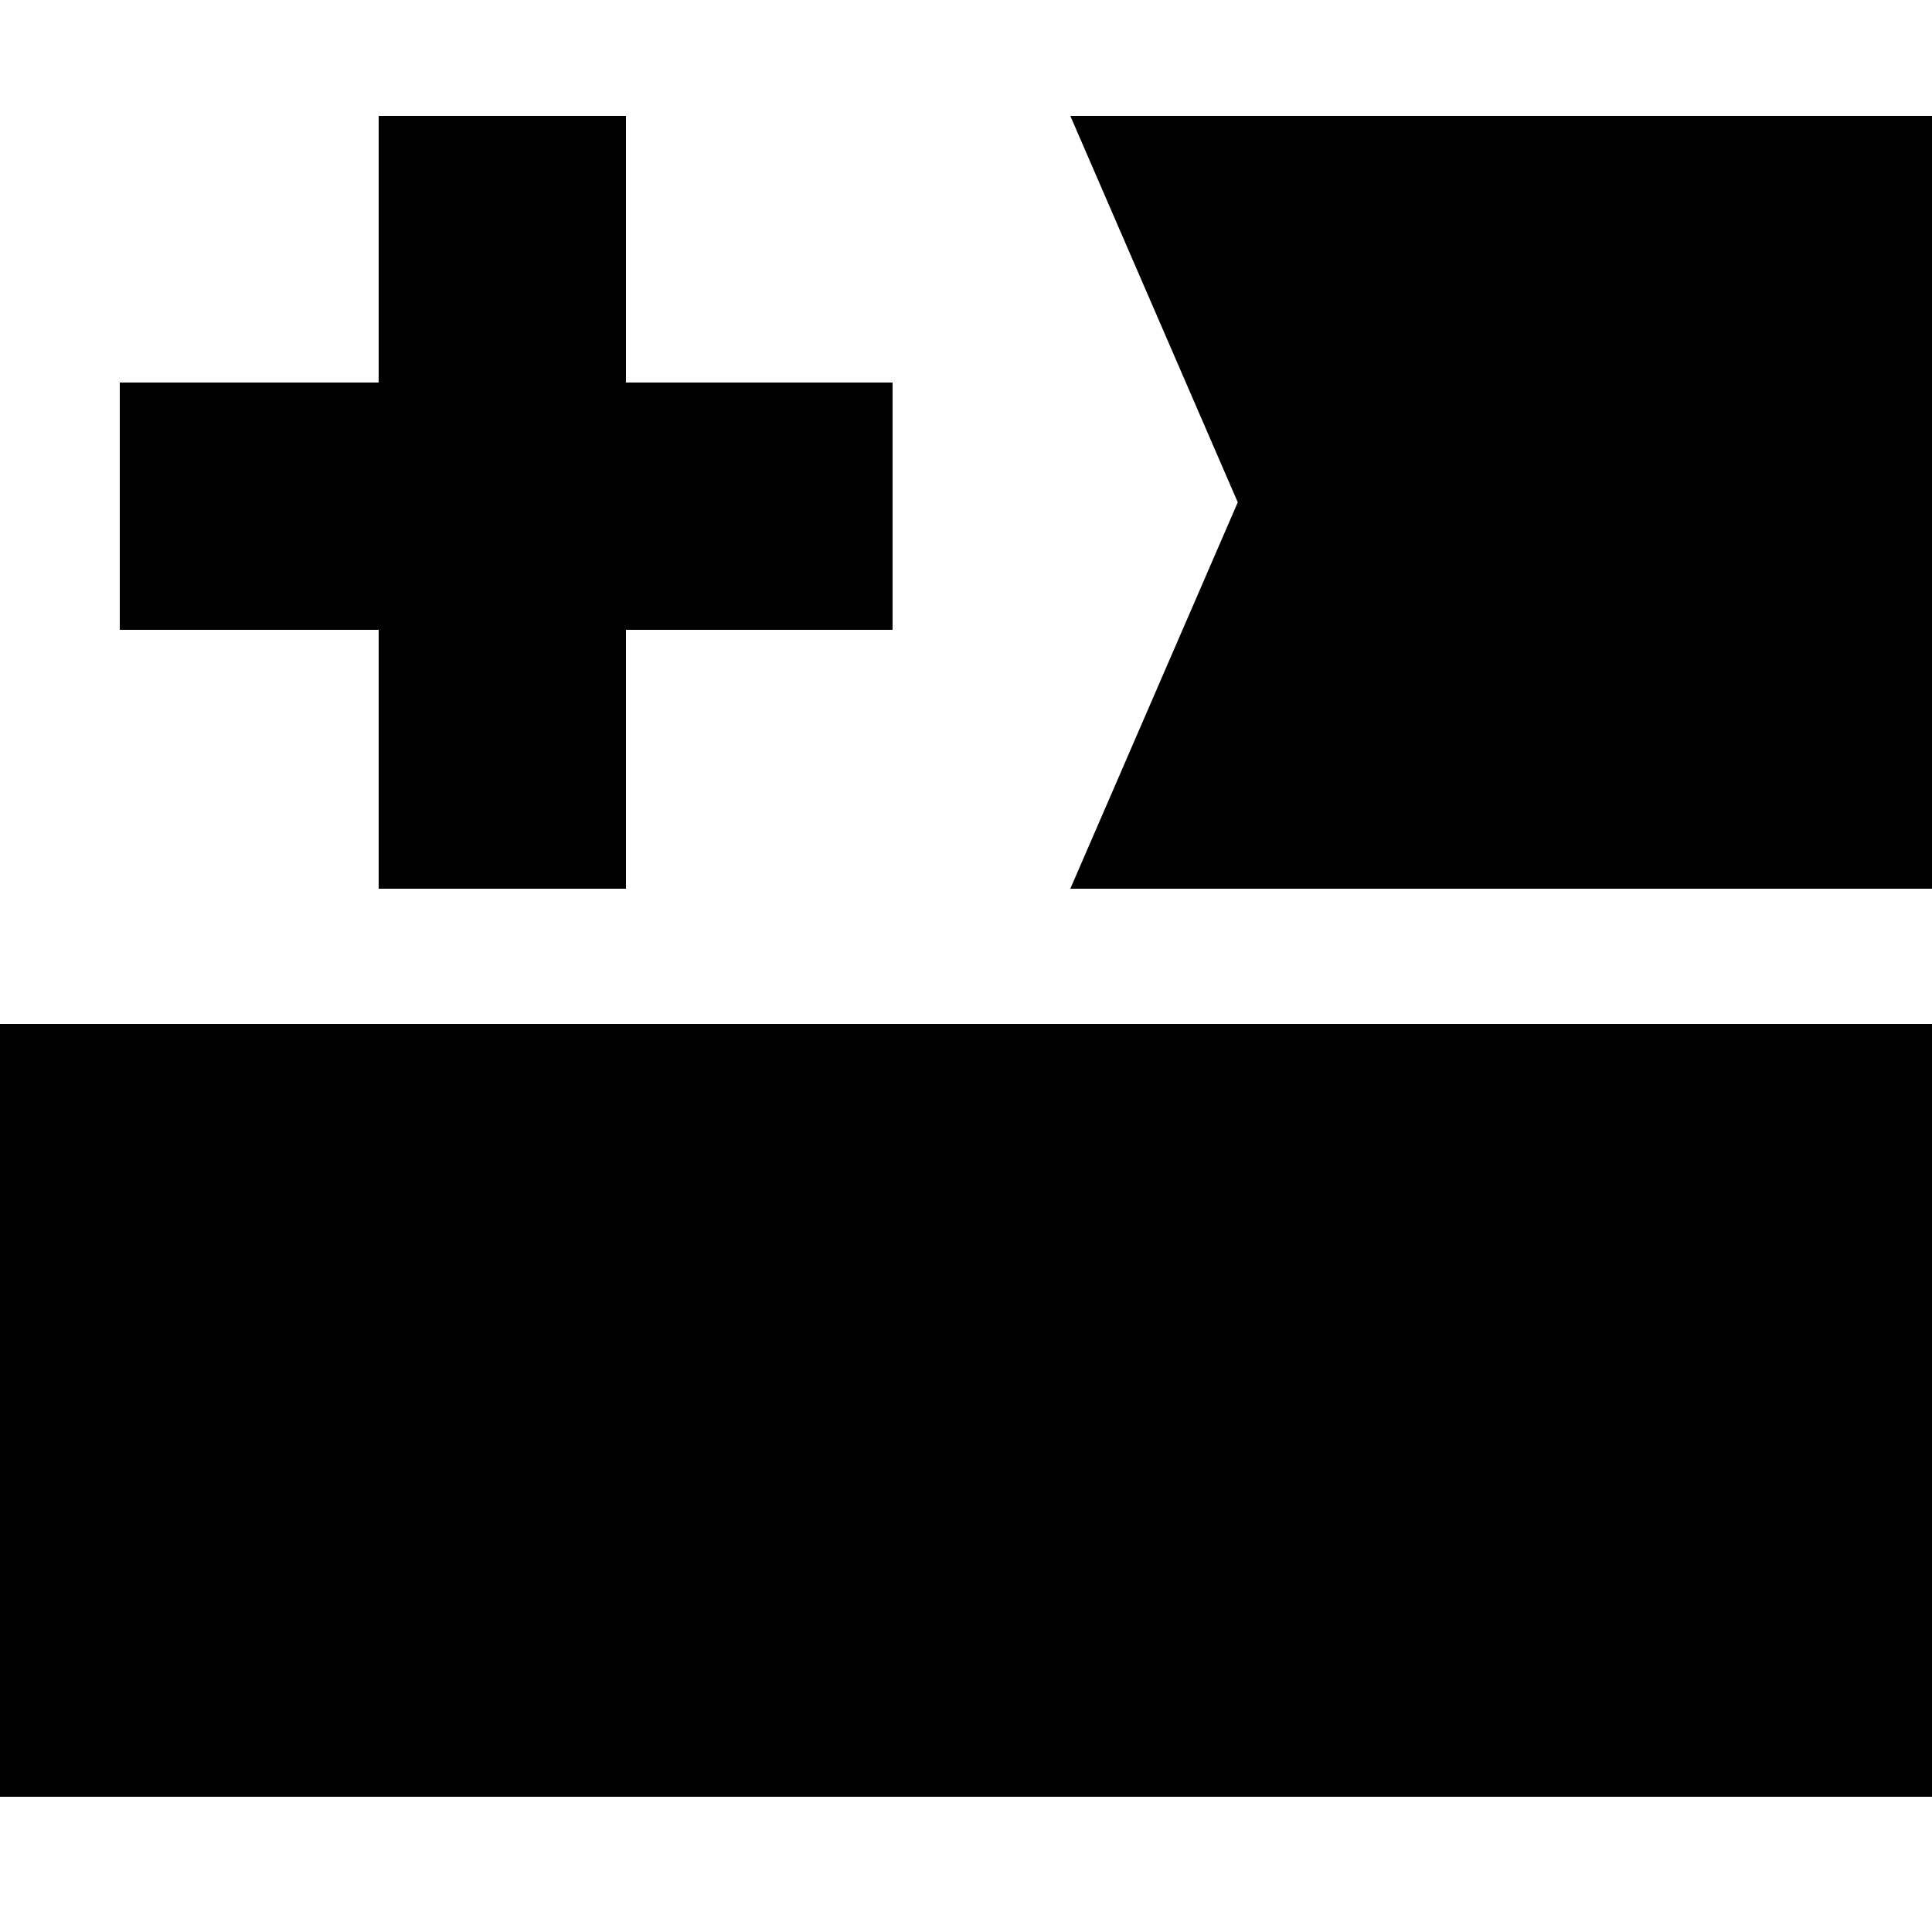
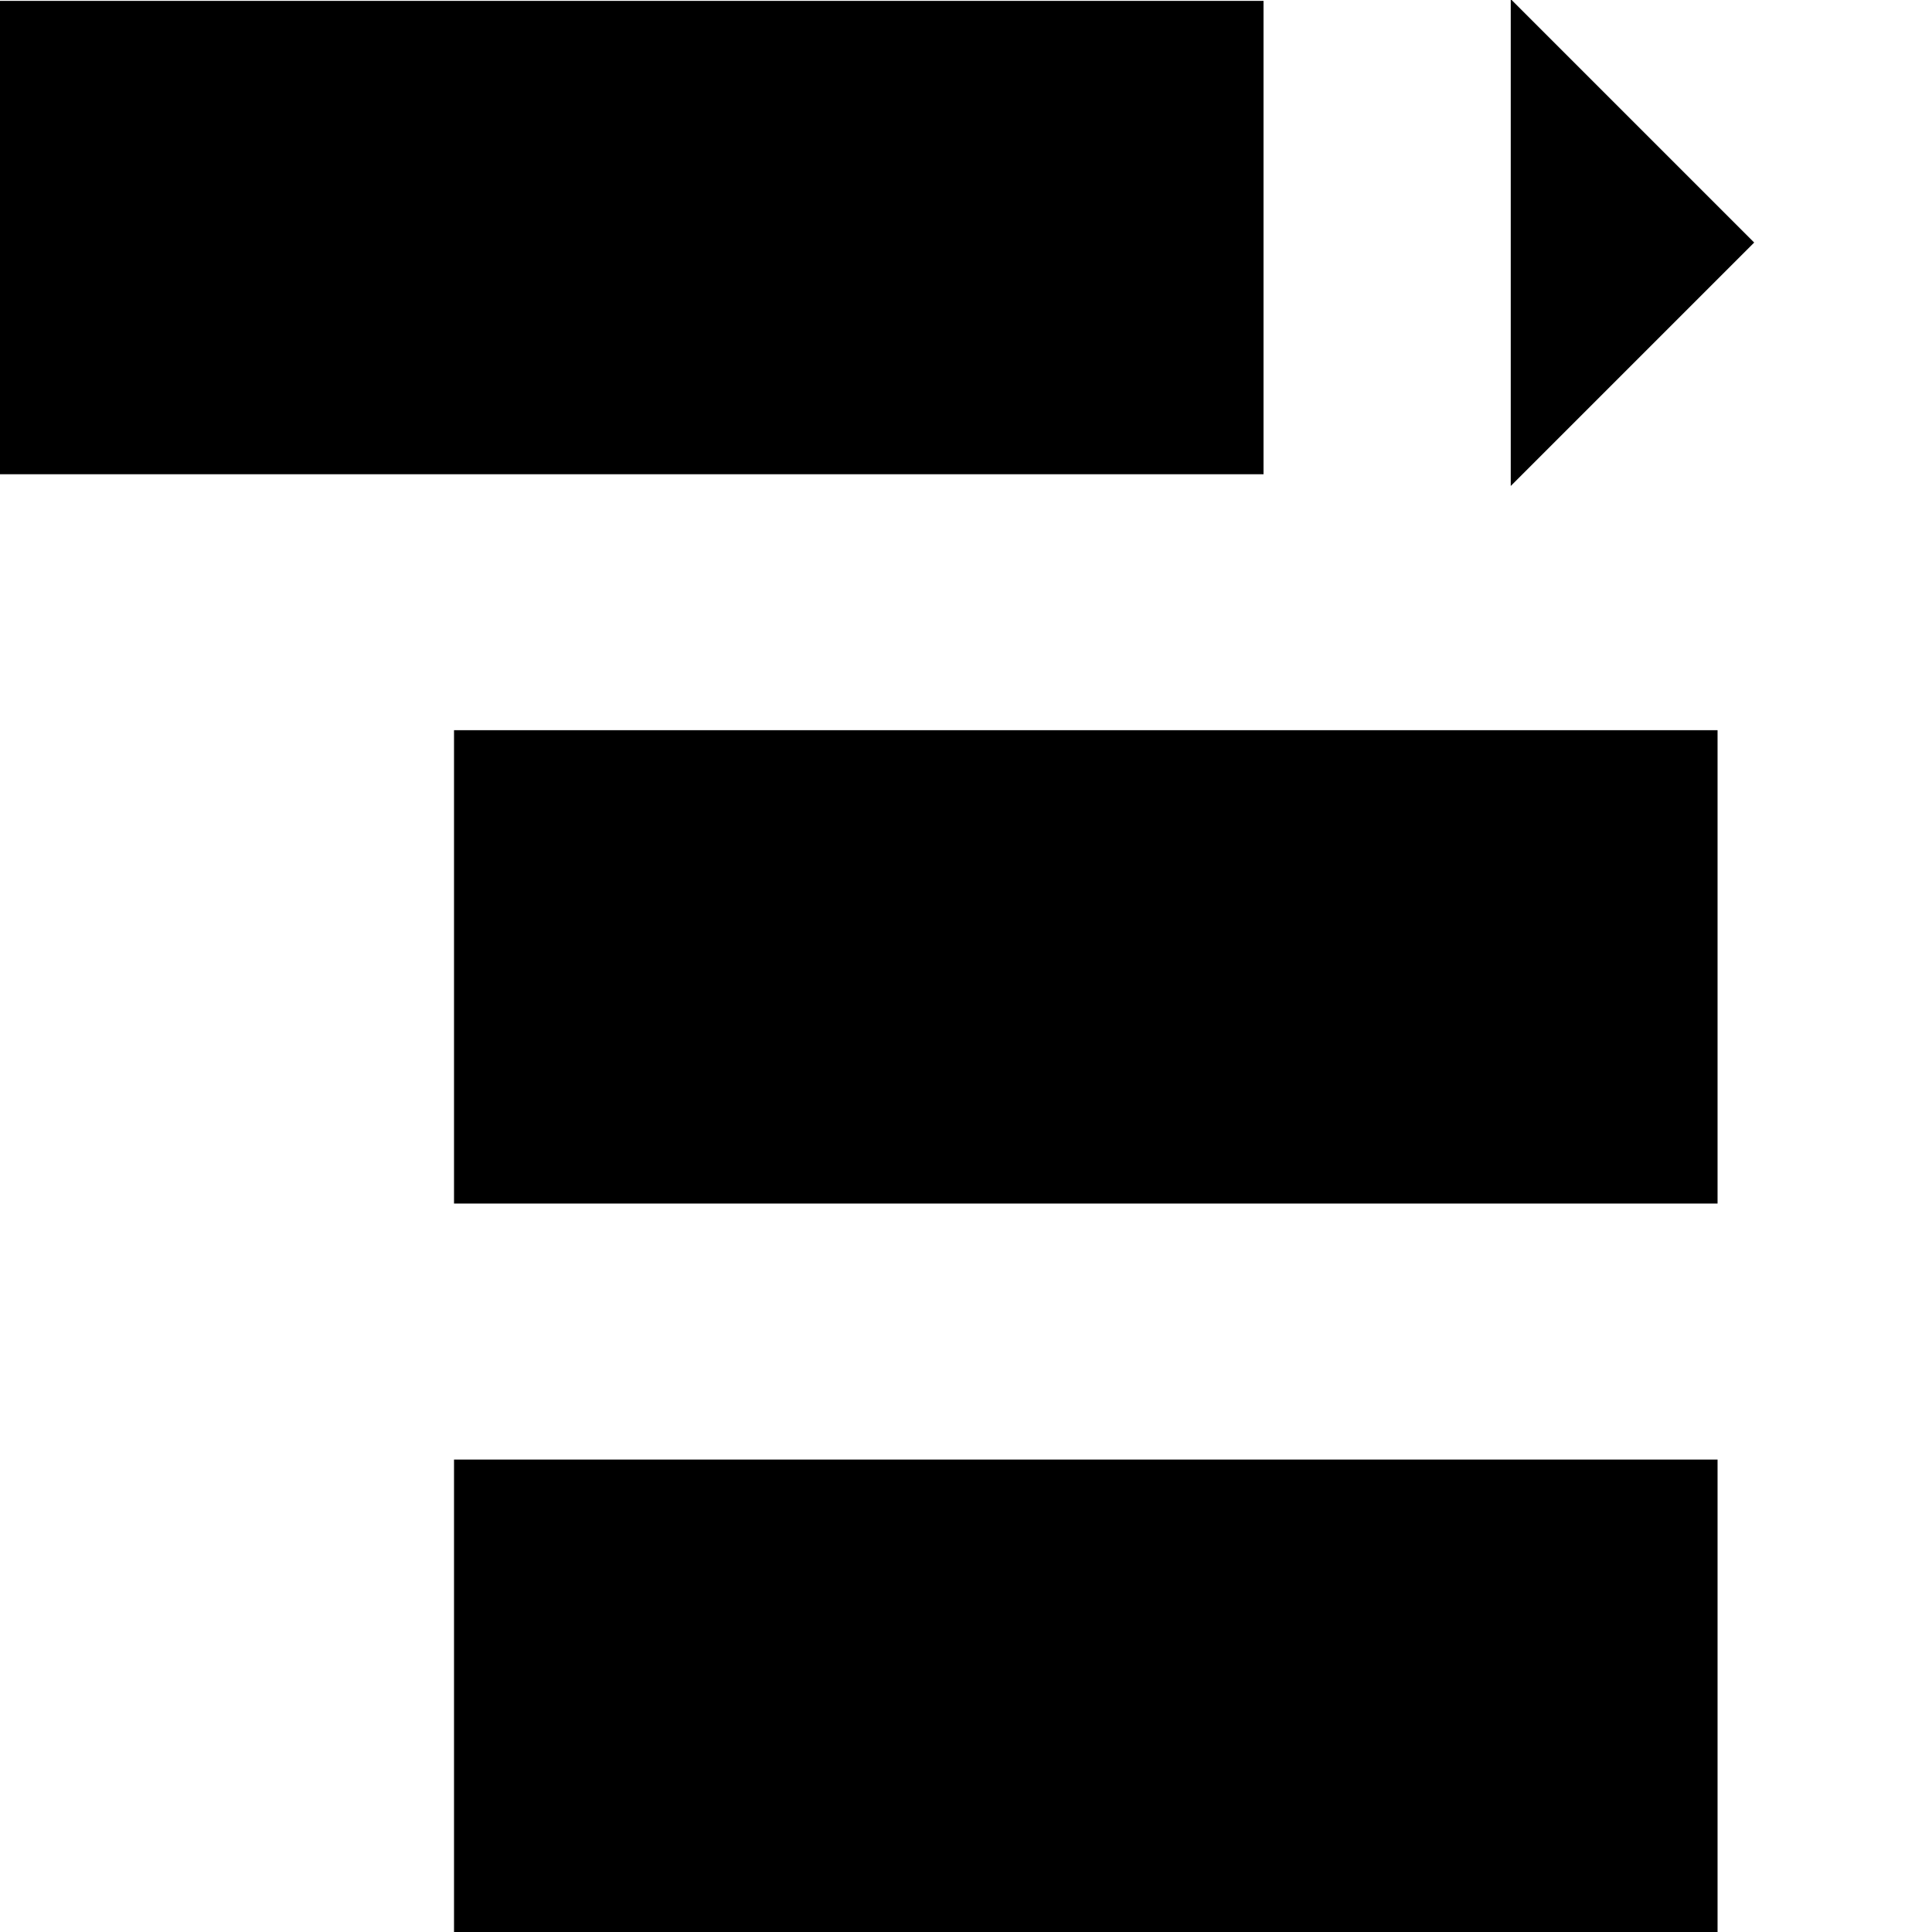
<svg xmlns="http://www.w3.org/2000/svg" version="1.1" id="Layer_1" x="0px" y="0px" width="500px" height="500px" viewBox="0 0 500 500" enable-background="new 0 0 500 500" xml:space="preserve">
-   <path d="M500,465H0V265h500V465z M500,30H277l43.333,100L277,230h223V30z M231,99h-69V30H98v69H31v64h67v67h64v-67h69V99z" />
+   <path d="M444.5,377.73v122.5h-327v-122.5H444.5z M0,0.23v122.5h327V0.23H0z M117.5,188.98v122.5h327v-122.5H117.5z M390.979,125.77  l63-63l-63-63V125.77z" />
</svg>
